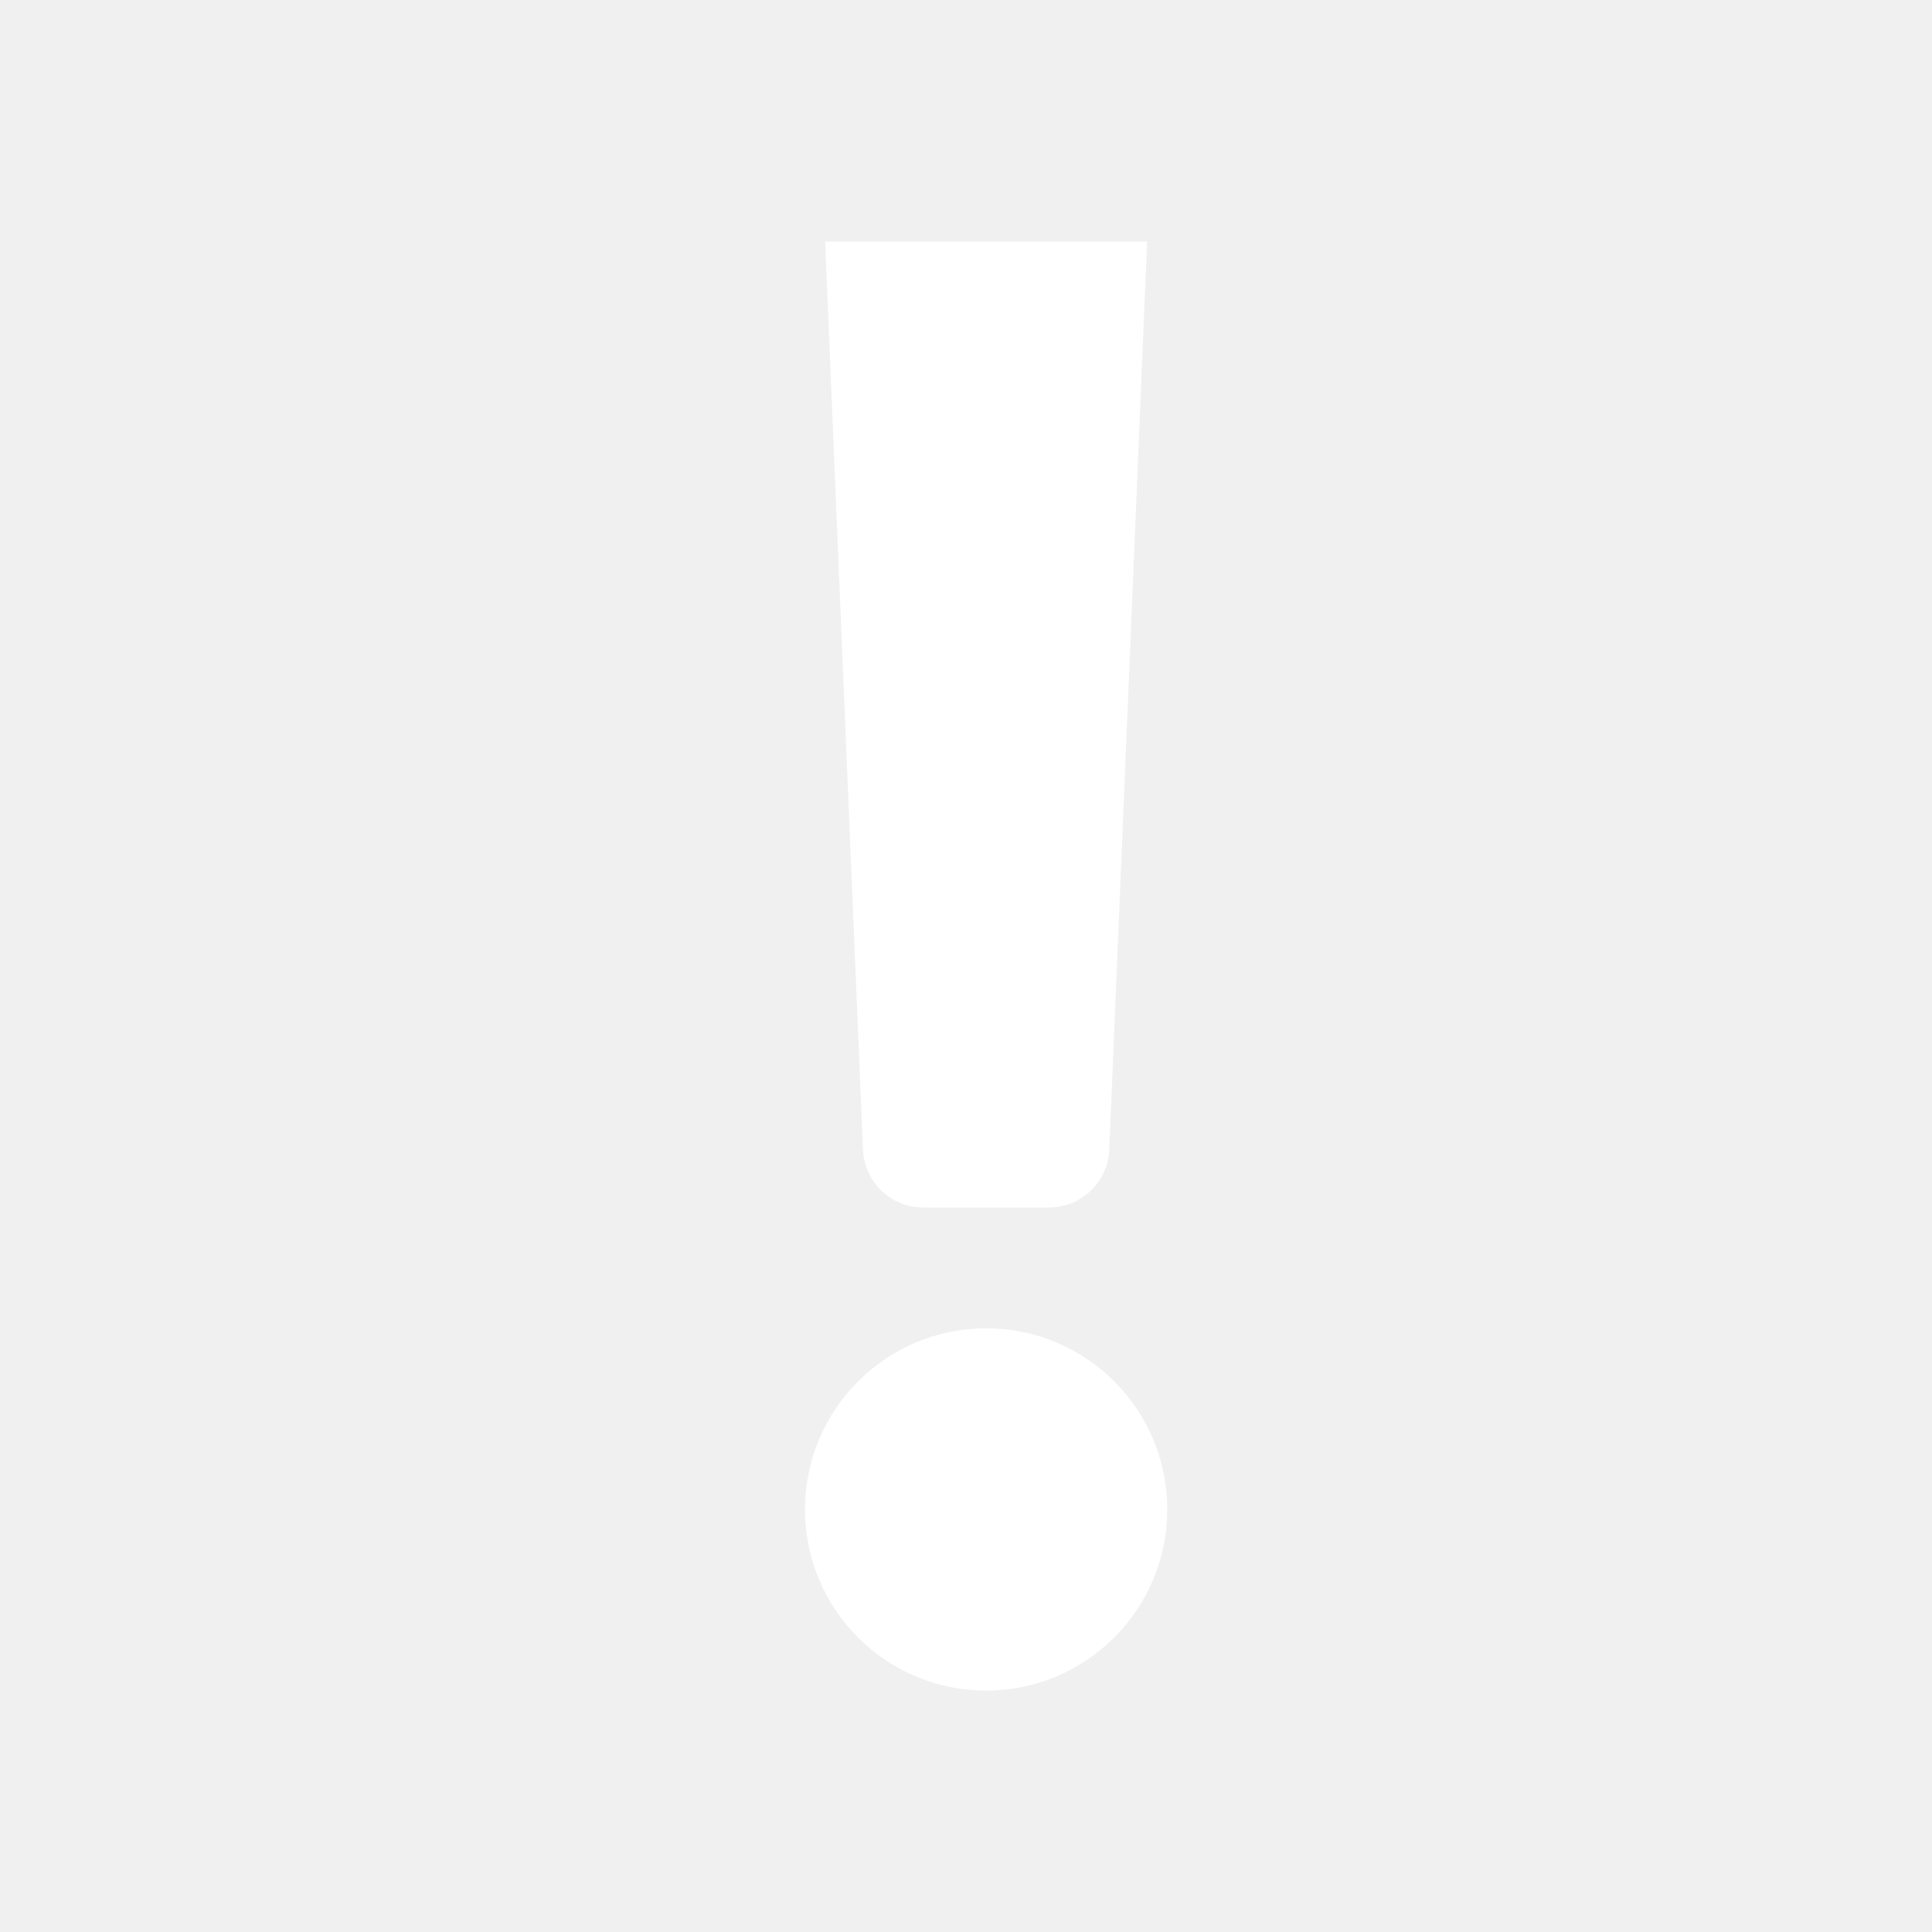
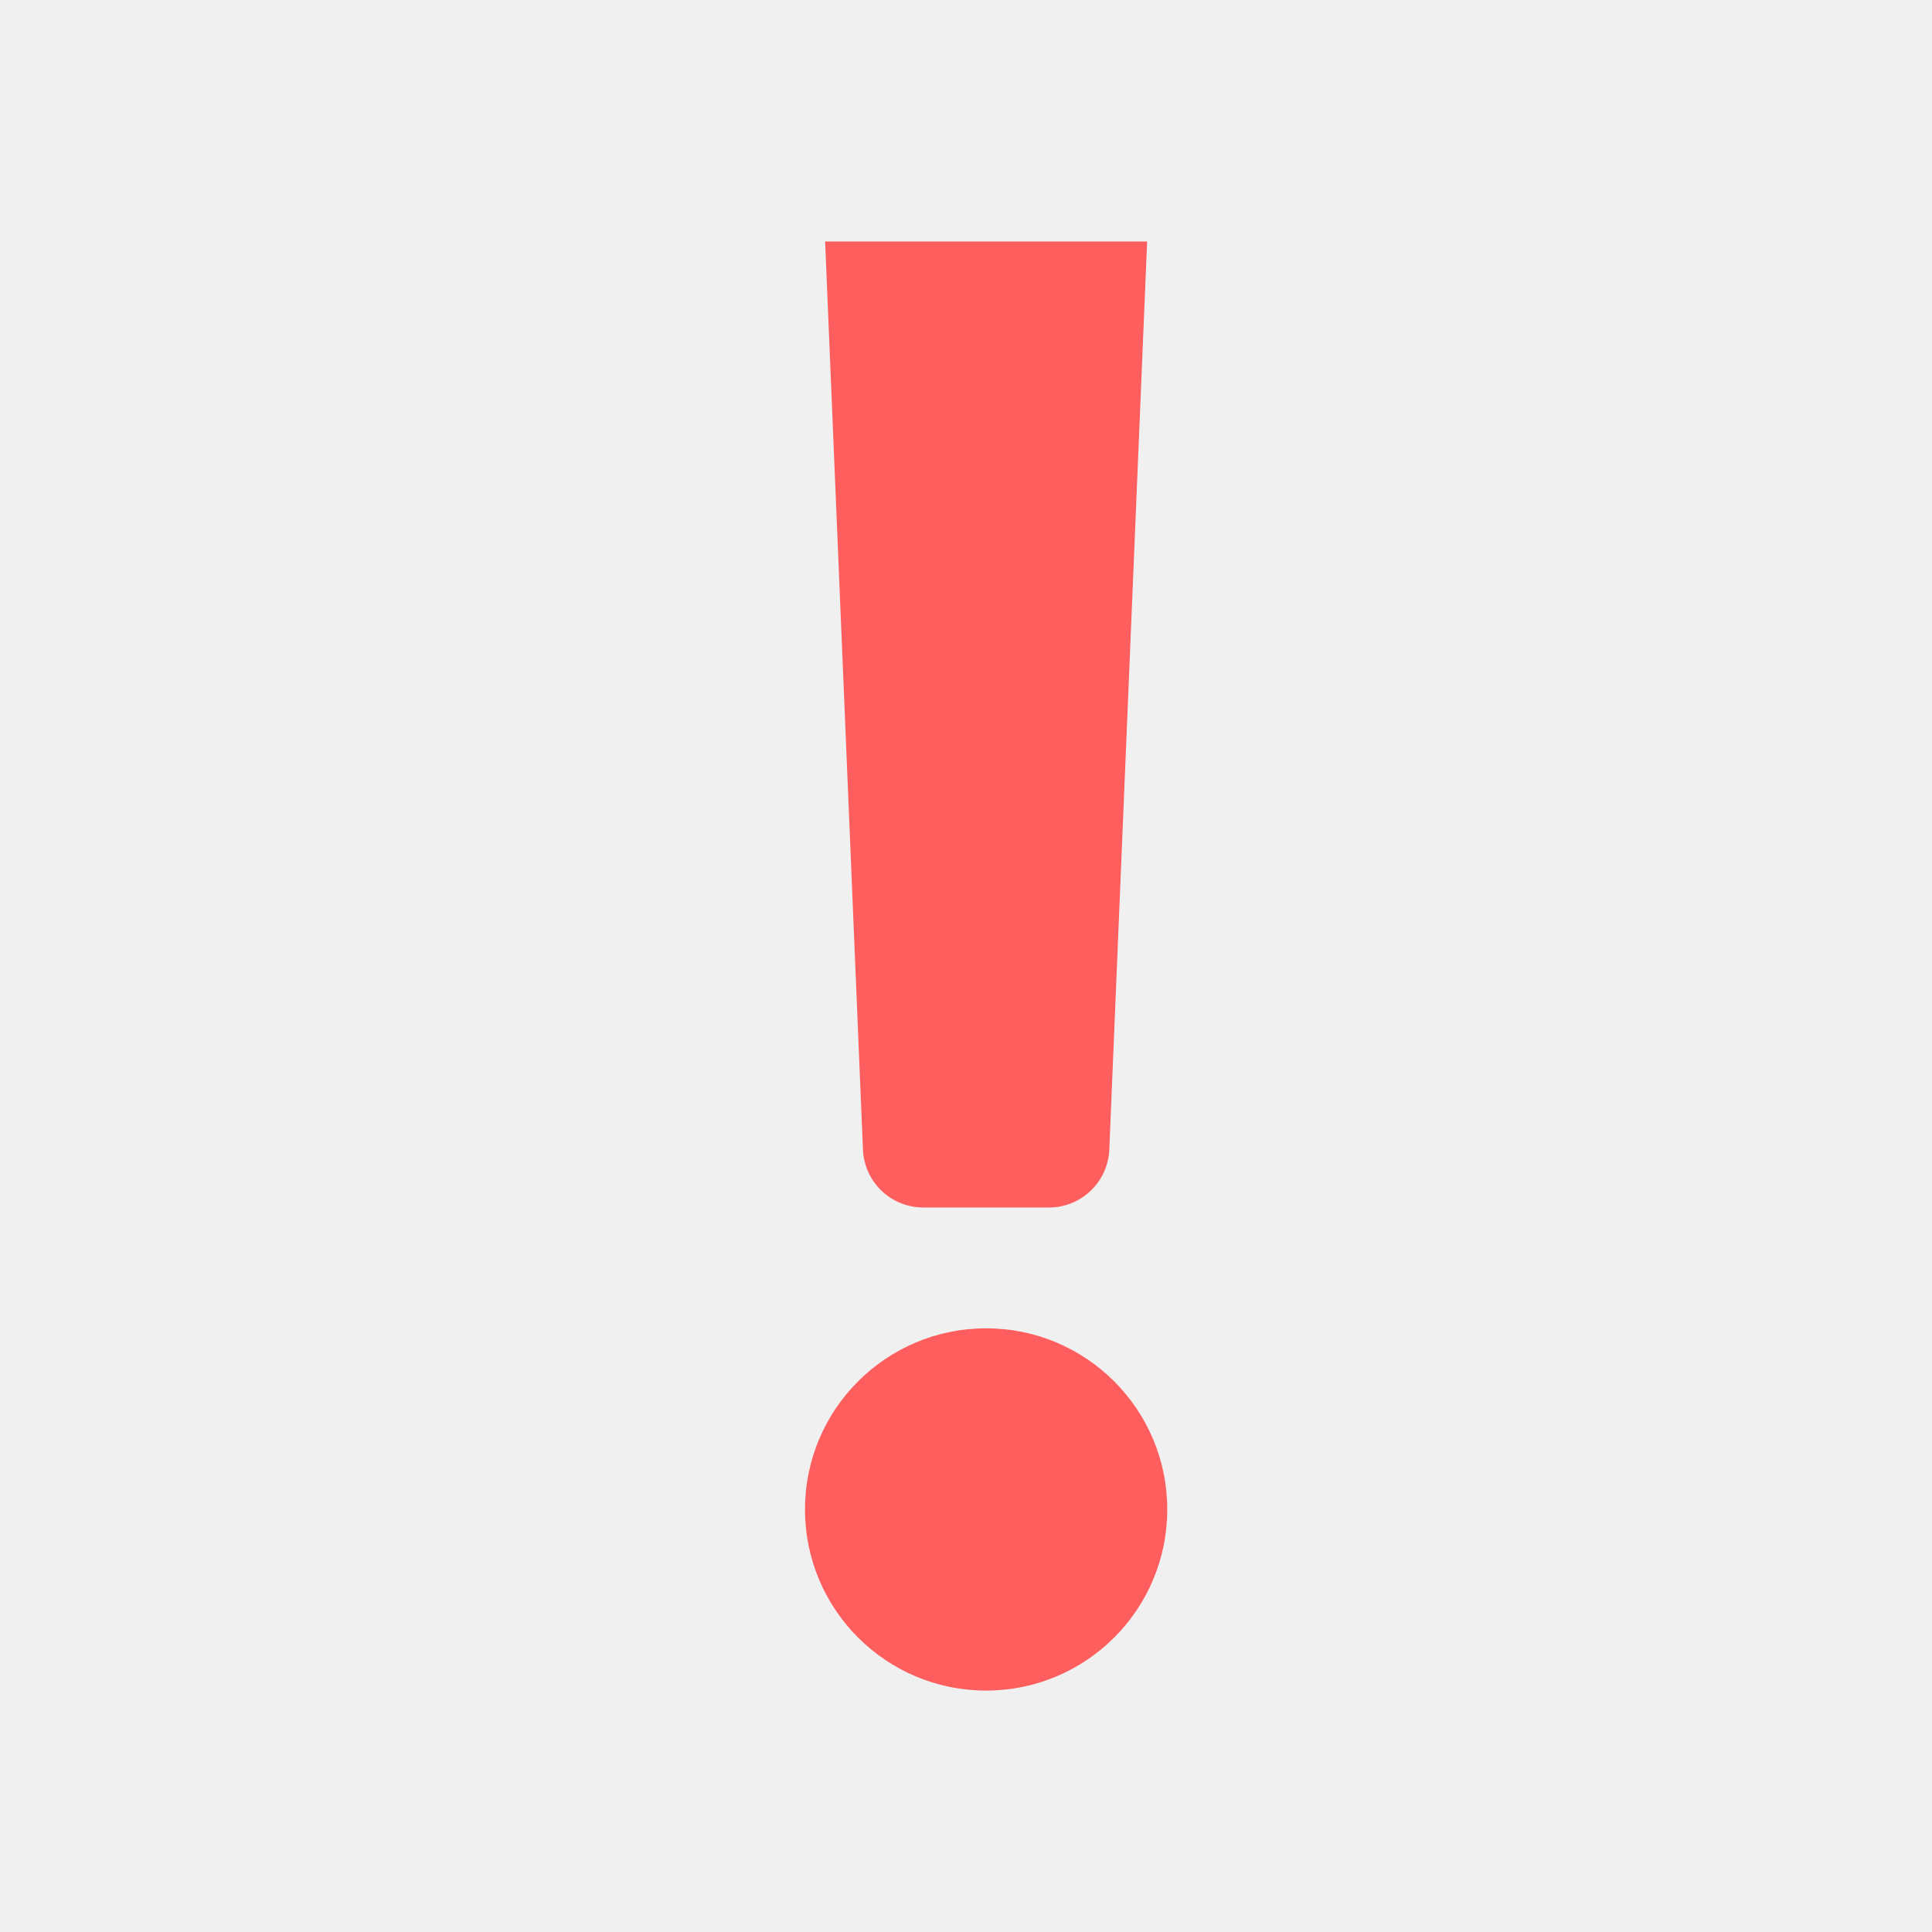
<svg xmlns="http://www.w3.org/2000/svg" viewBox="0 0 48 48">
-   <path fill="#fff" d="M24.5 33.002a4.5 4.5 0 1 0 0 9 4.5 4.5 0 0 0 0-9m-3.06-4.44L20.5 6h8l-.94 22.563A1.5 1.5 0 0 1 26.061 30h-3.122a1.5 1.5 0 0 1-1.499-1.437" />
+   <path fill="#ff5e5e" d="M24.5 33.002a4.5 4.5 0 1 0 0 9 4.5 4.5 0 0 0 0-9m-3.06-4.44L20.5 6h8l-.94 22.563A1.5 1.5 0 0 1 26.061 30h-3.122a1.5 1.5 0 0 1-1.499-1.437" />
</svg>
